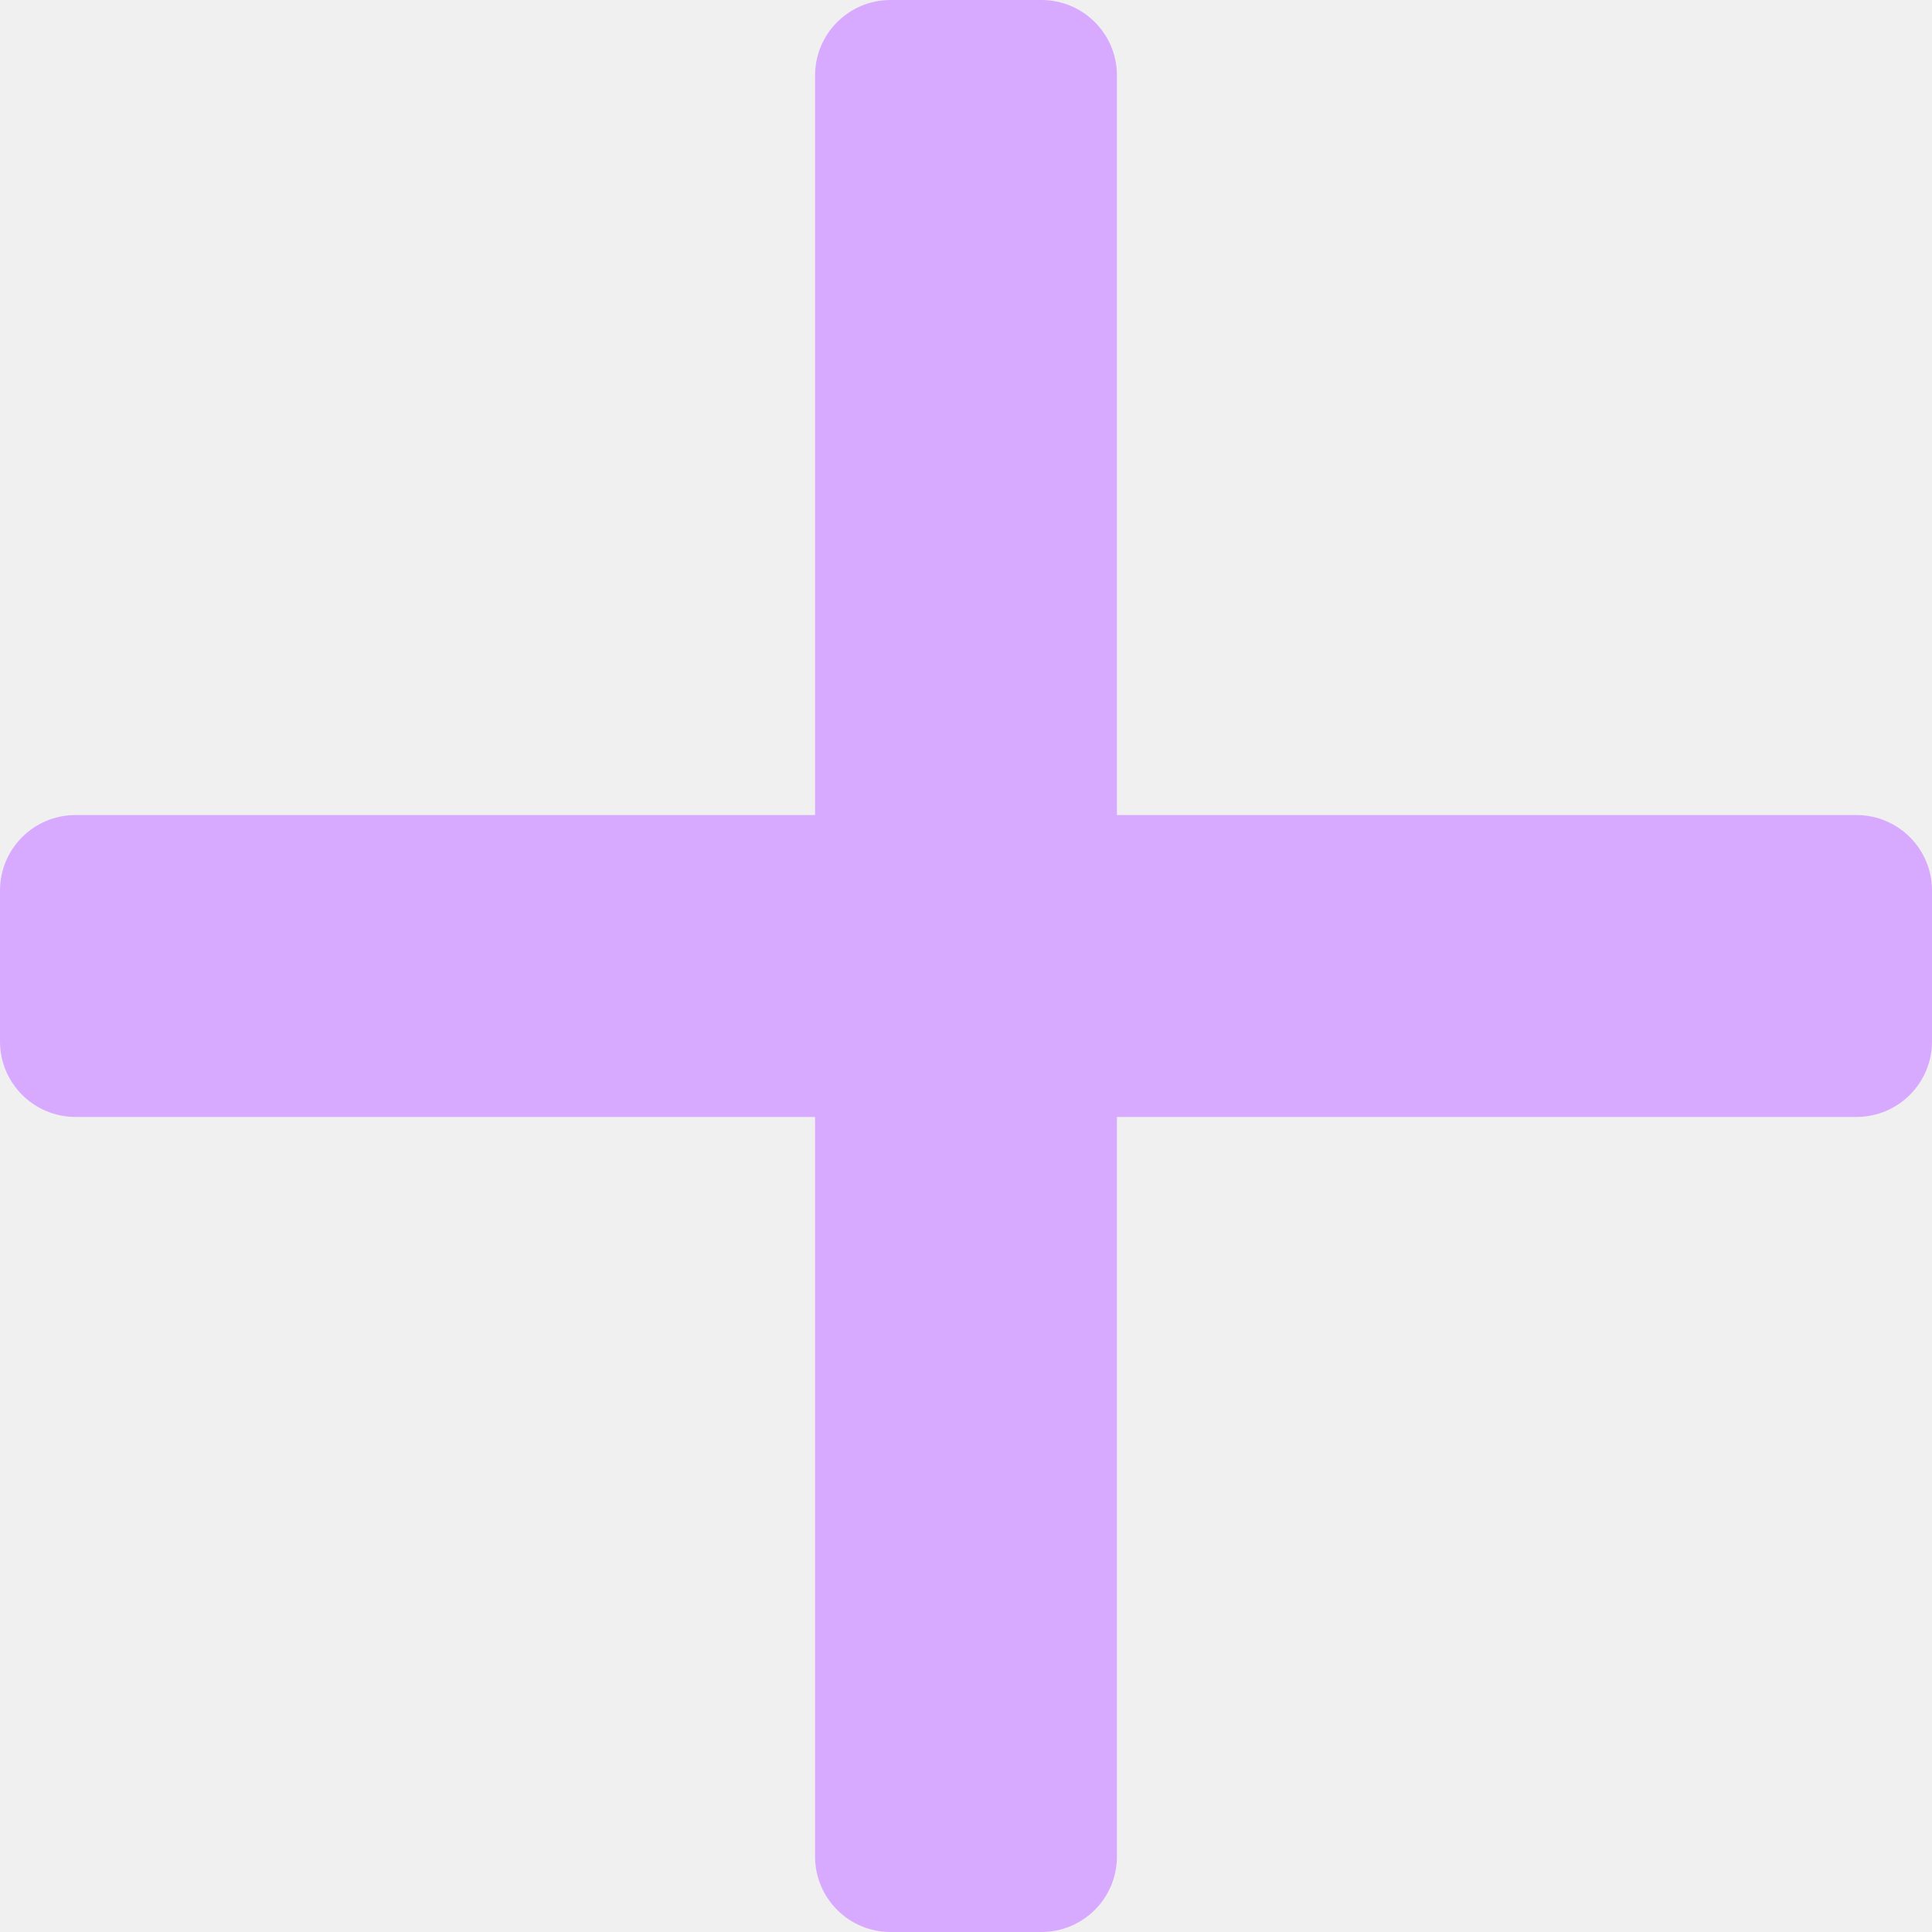
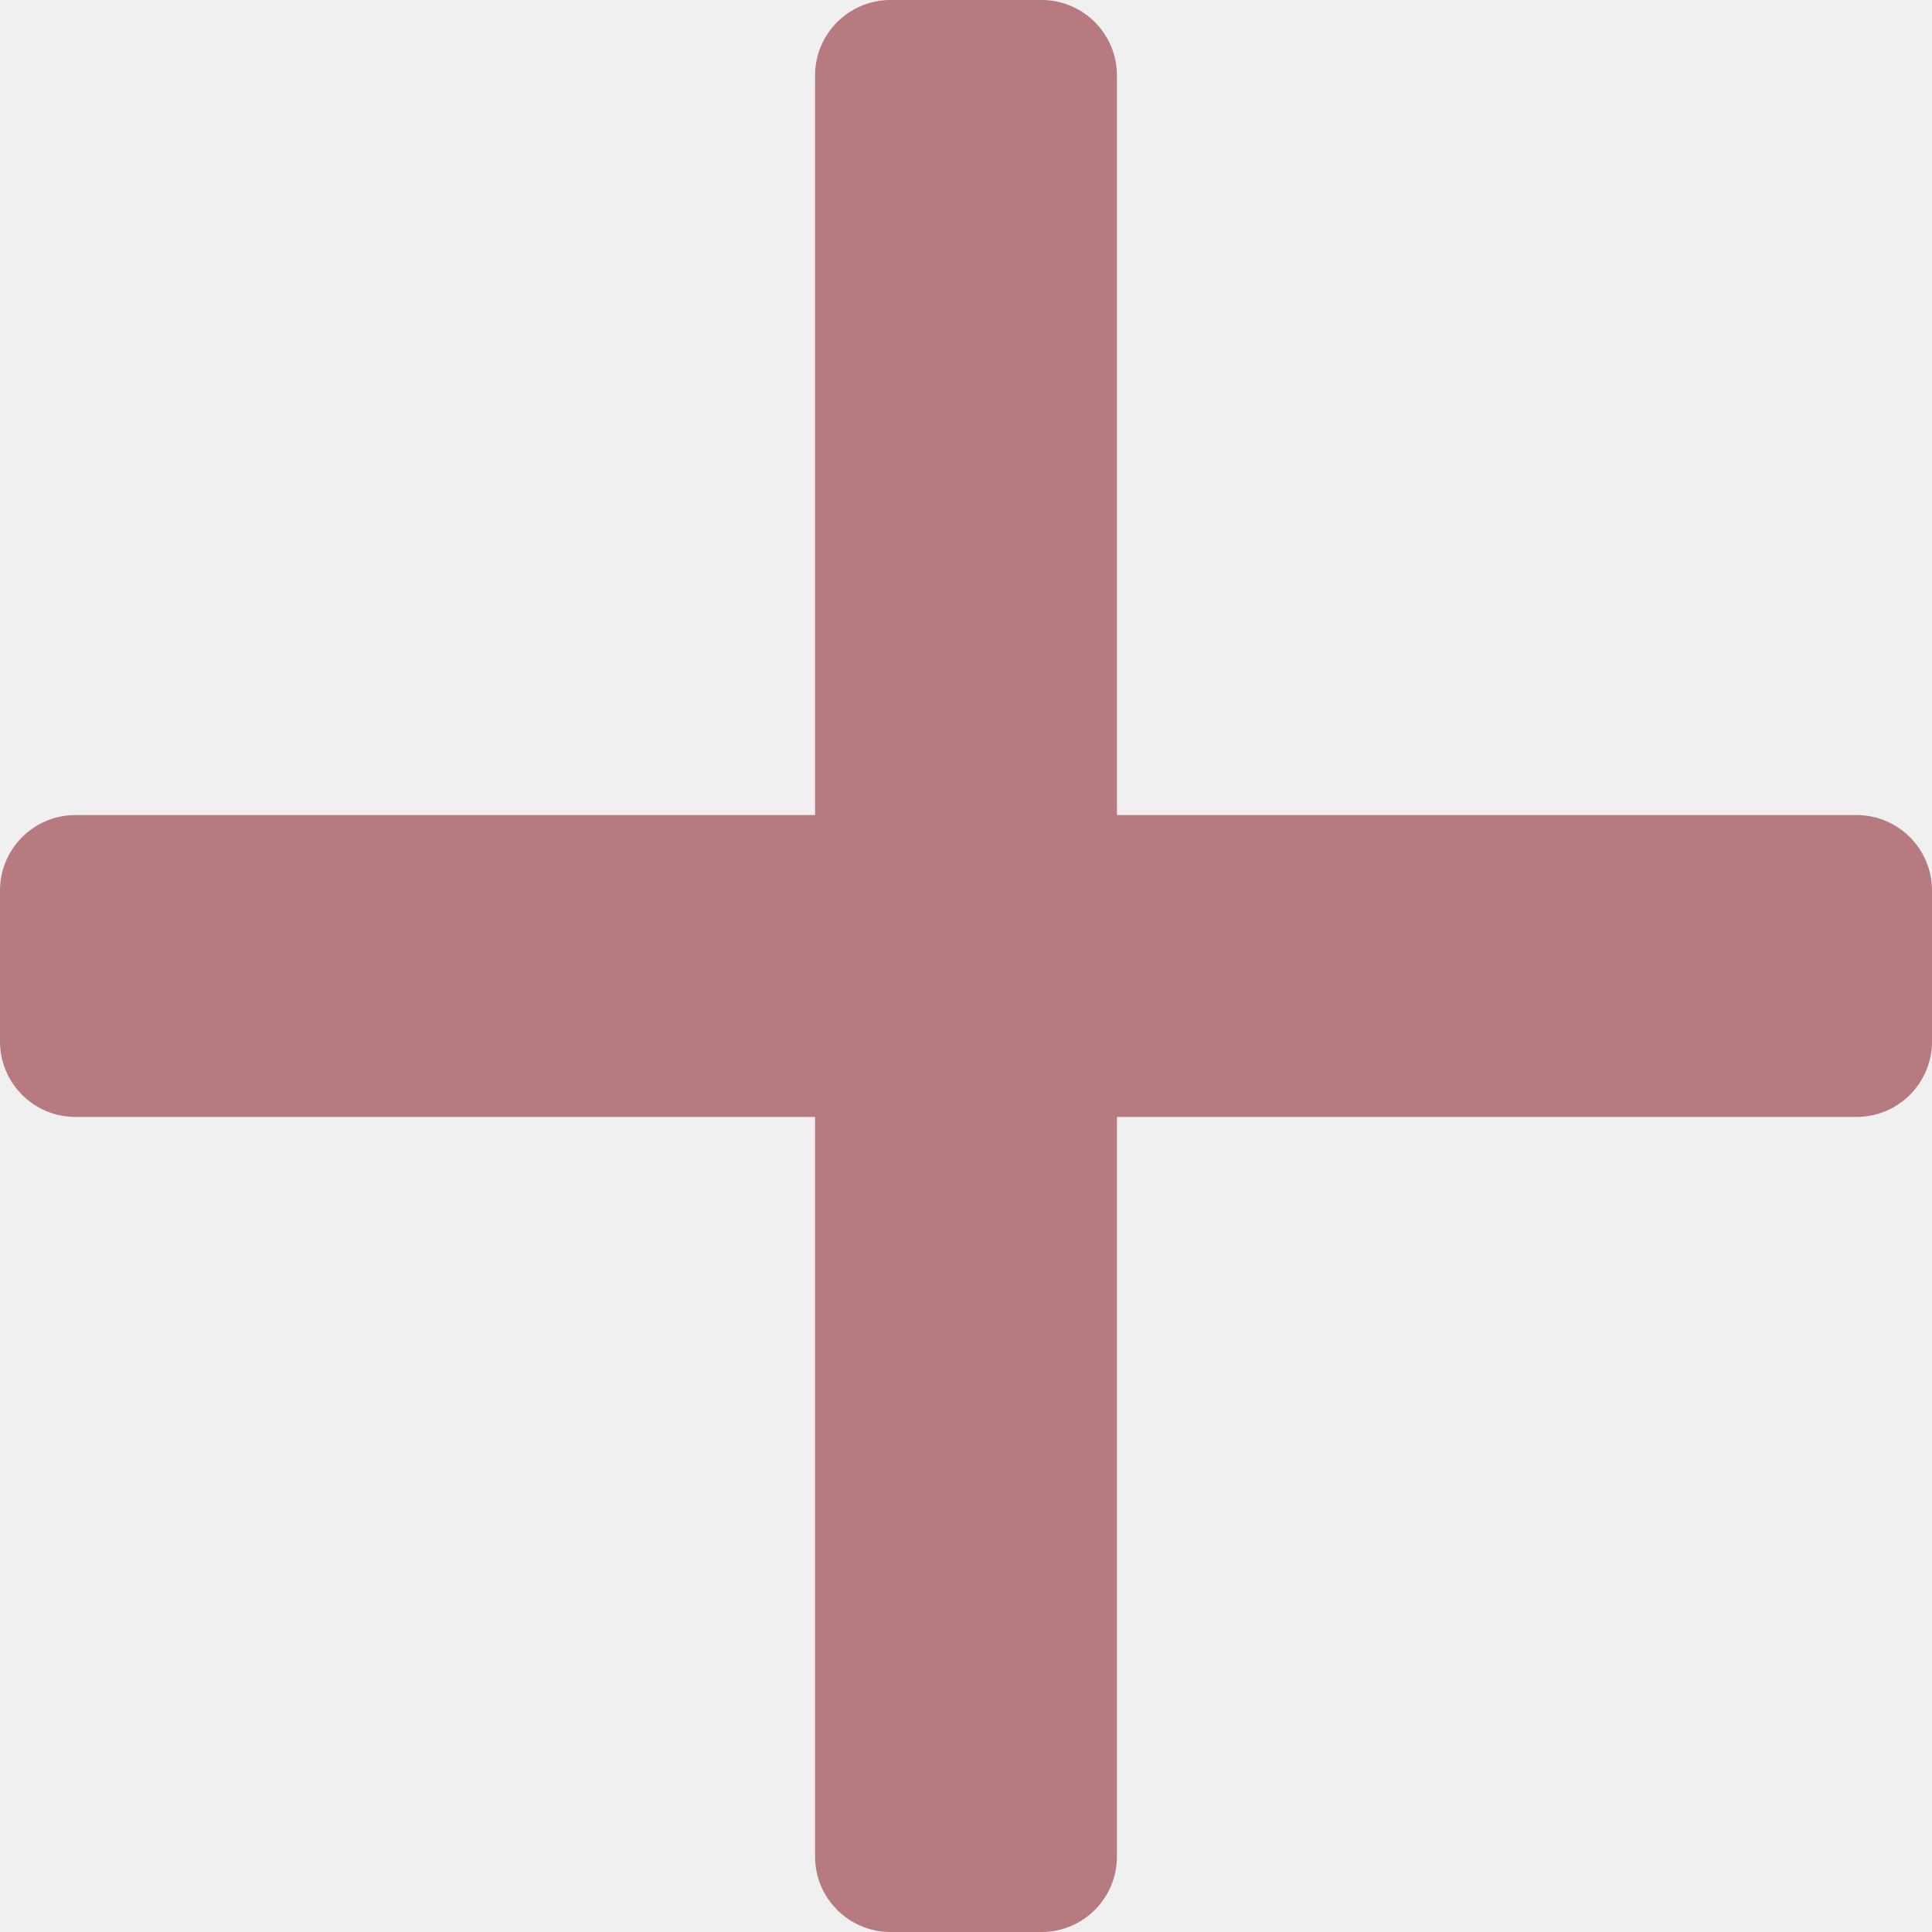
<svg xmlns="http://www.w3.org/2000/svg" width="128" height="128" viewBox="0 0 128 128" fill="none">
-   <g clip-path="url(#clip0_85_1295)">
-     <rect y="54" width="128" height="20" rx="5" fill="#D8AAFF" />
-     <rect x="74" width="128" height="20" rx="5" transform="rotate(90 74 0)" fill="#D8AAFF" />
+   <g clip-path="url(#clip0_206_323)">
+     <mask id="mask0_206_323" style="mask-type:luminance" maskUnits="userSpaceOnUse" x="0" y="0" width="128" height="128">
+       <path d="M128 0H0V128H128V0Z" fill="white" />
+     </mask>
+     <g mask="url(#mask0_206_323)">
+       <path d="M123 54H5C2.239 54 0 56.239 0 59V69C0 71.761 2.239 74 5 74H123C125.761 74 128 71.761 128 69V59C128 56.239 125.761 54 123 54Z" fill="#B67A80" />
+       <path d="M74 123L74 5C74 2.239 71.761 0 69 0L59 0C56.239 0 54 2.239 54 5L54 123C54 125.761 56.239 128 59 128H69C71.761 128 74 125.761 74 123Z" fill="#B67A80" />
+     </g>
  </g>
  <defs>
-     <clipPath id="clip0_85_1295">
+     <clipPath id="clip0_206_323">
      <rect width="128" height="128" fill="white" />
    </clipPath>
  </defs>
</svg>
